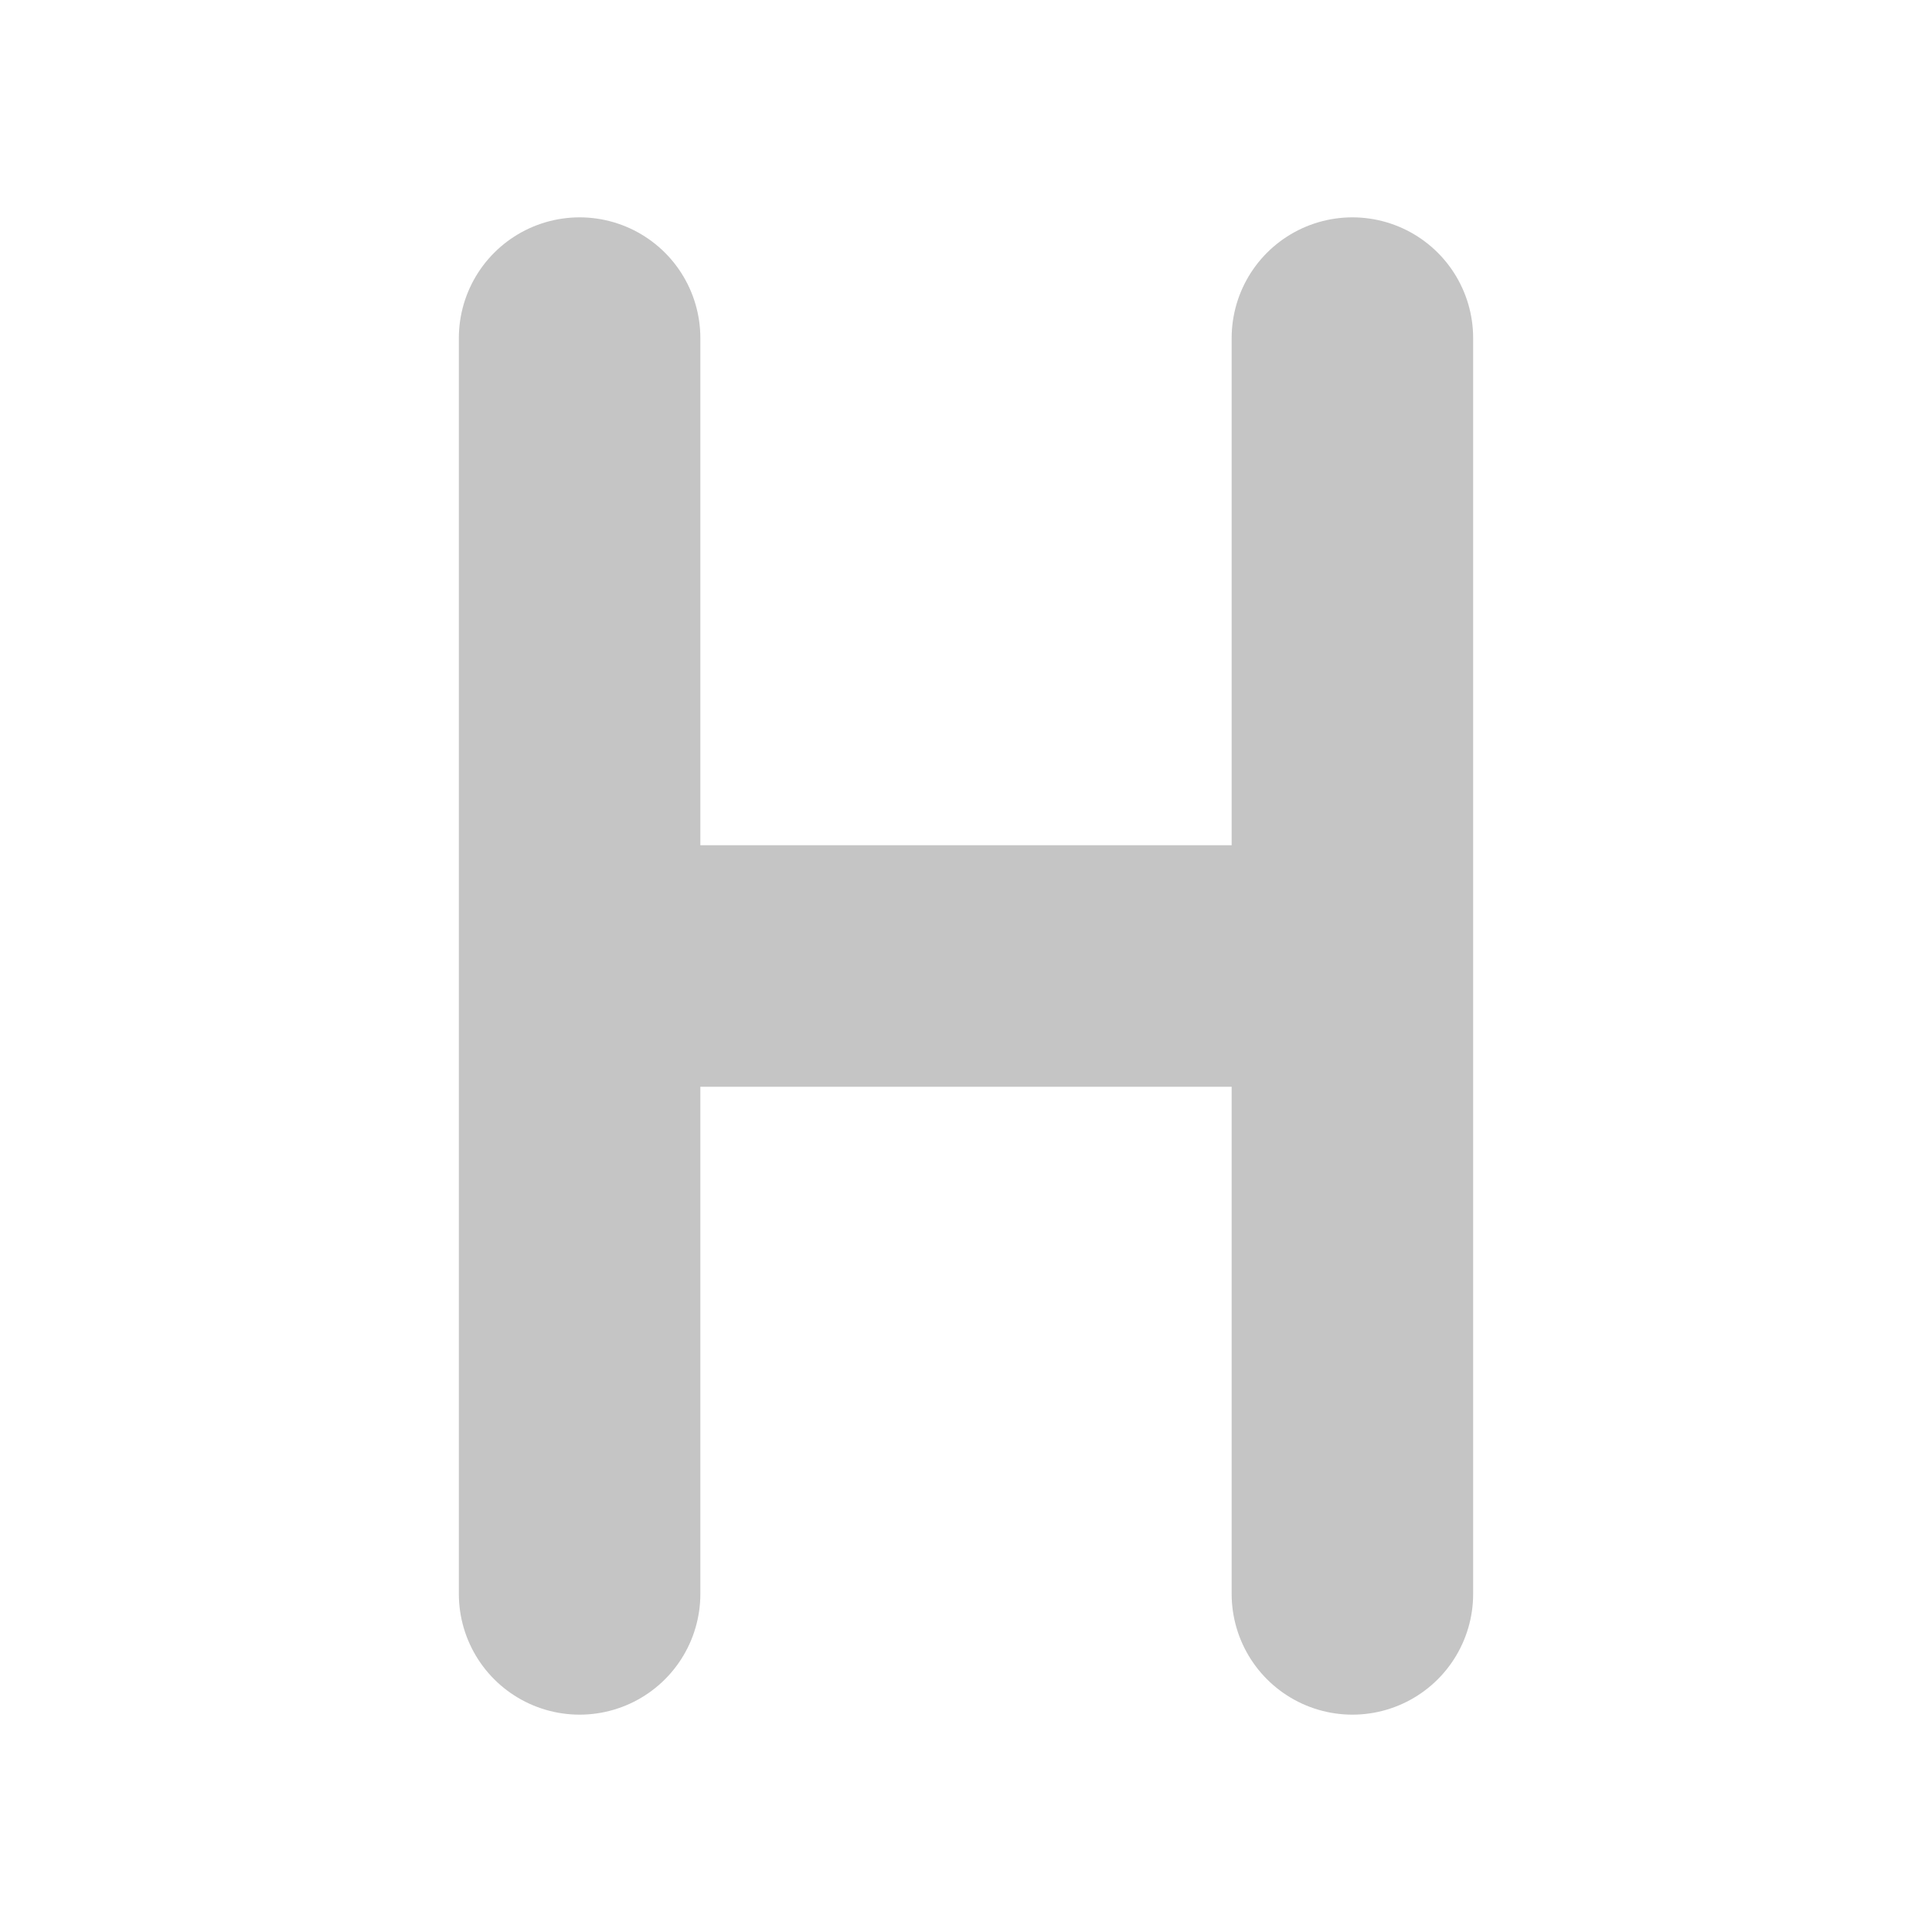
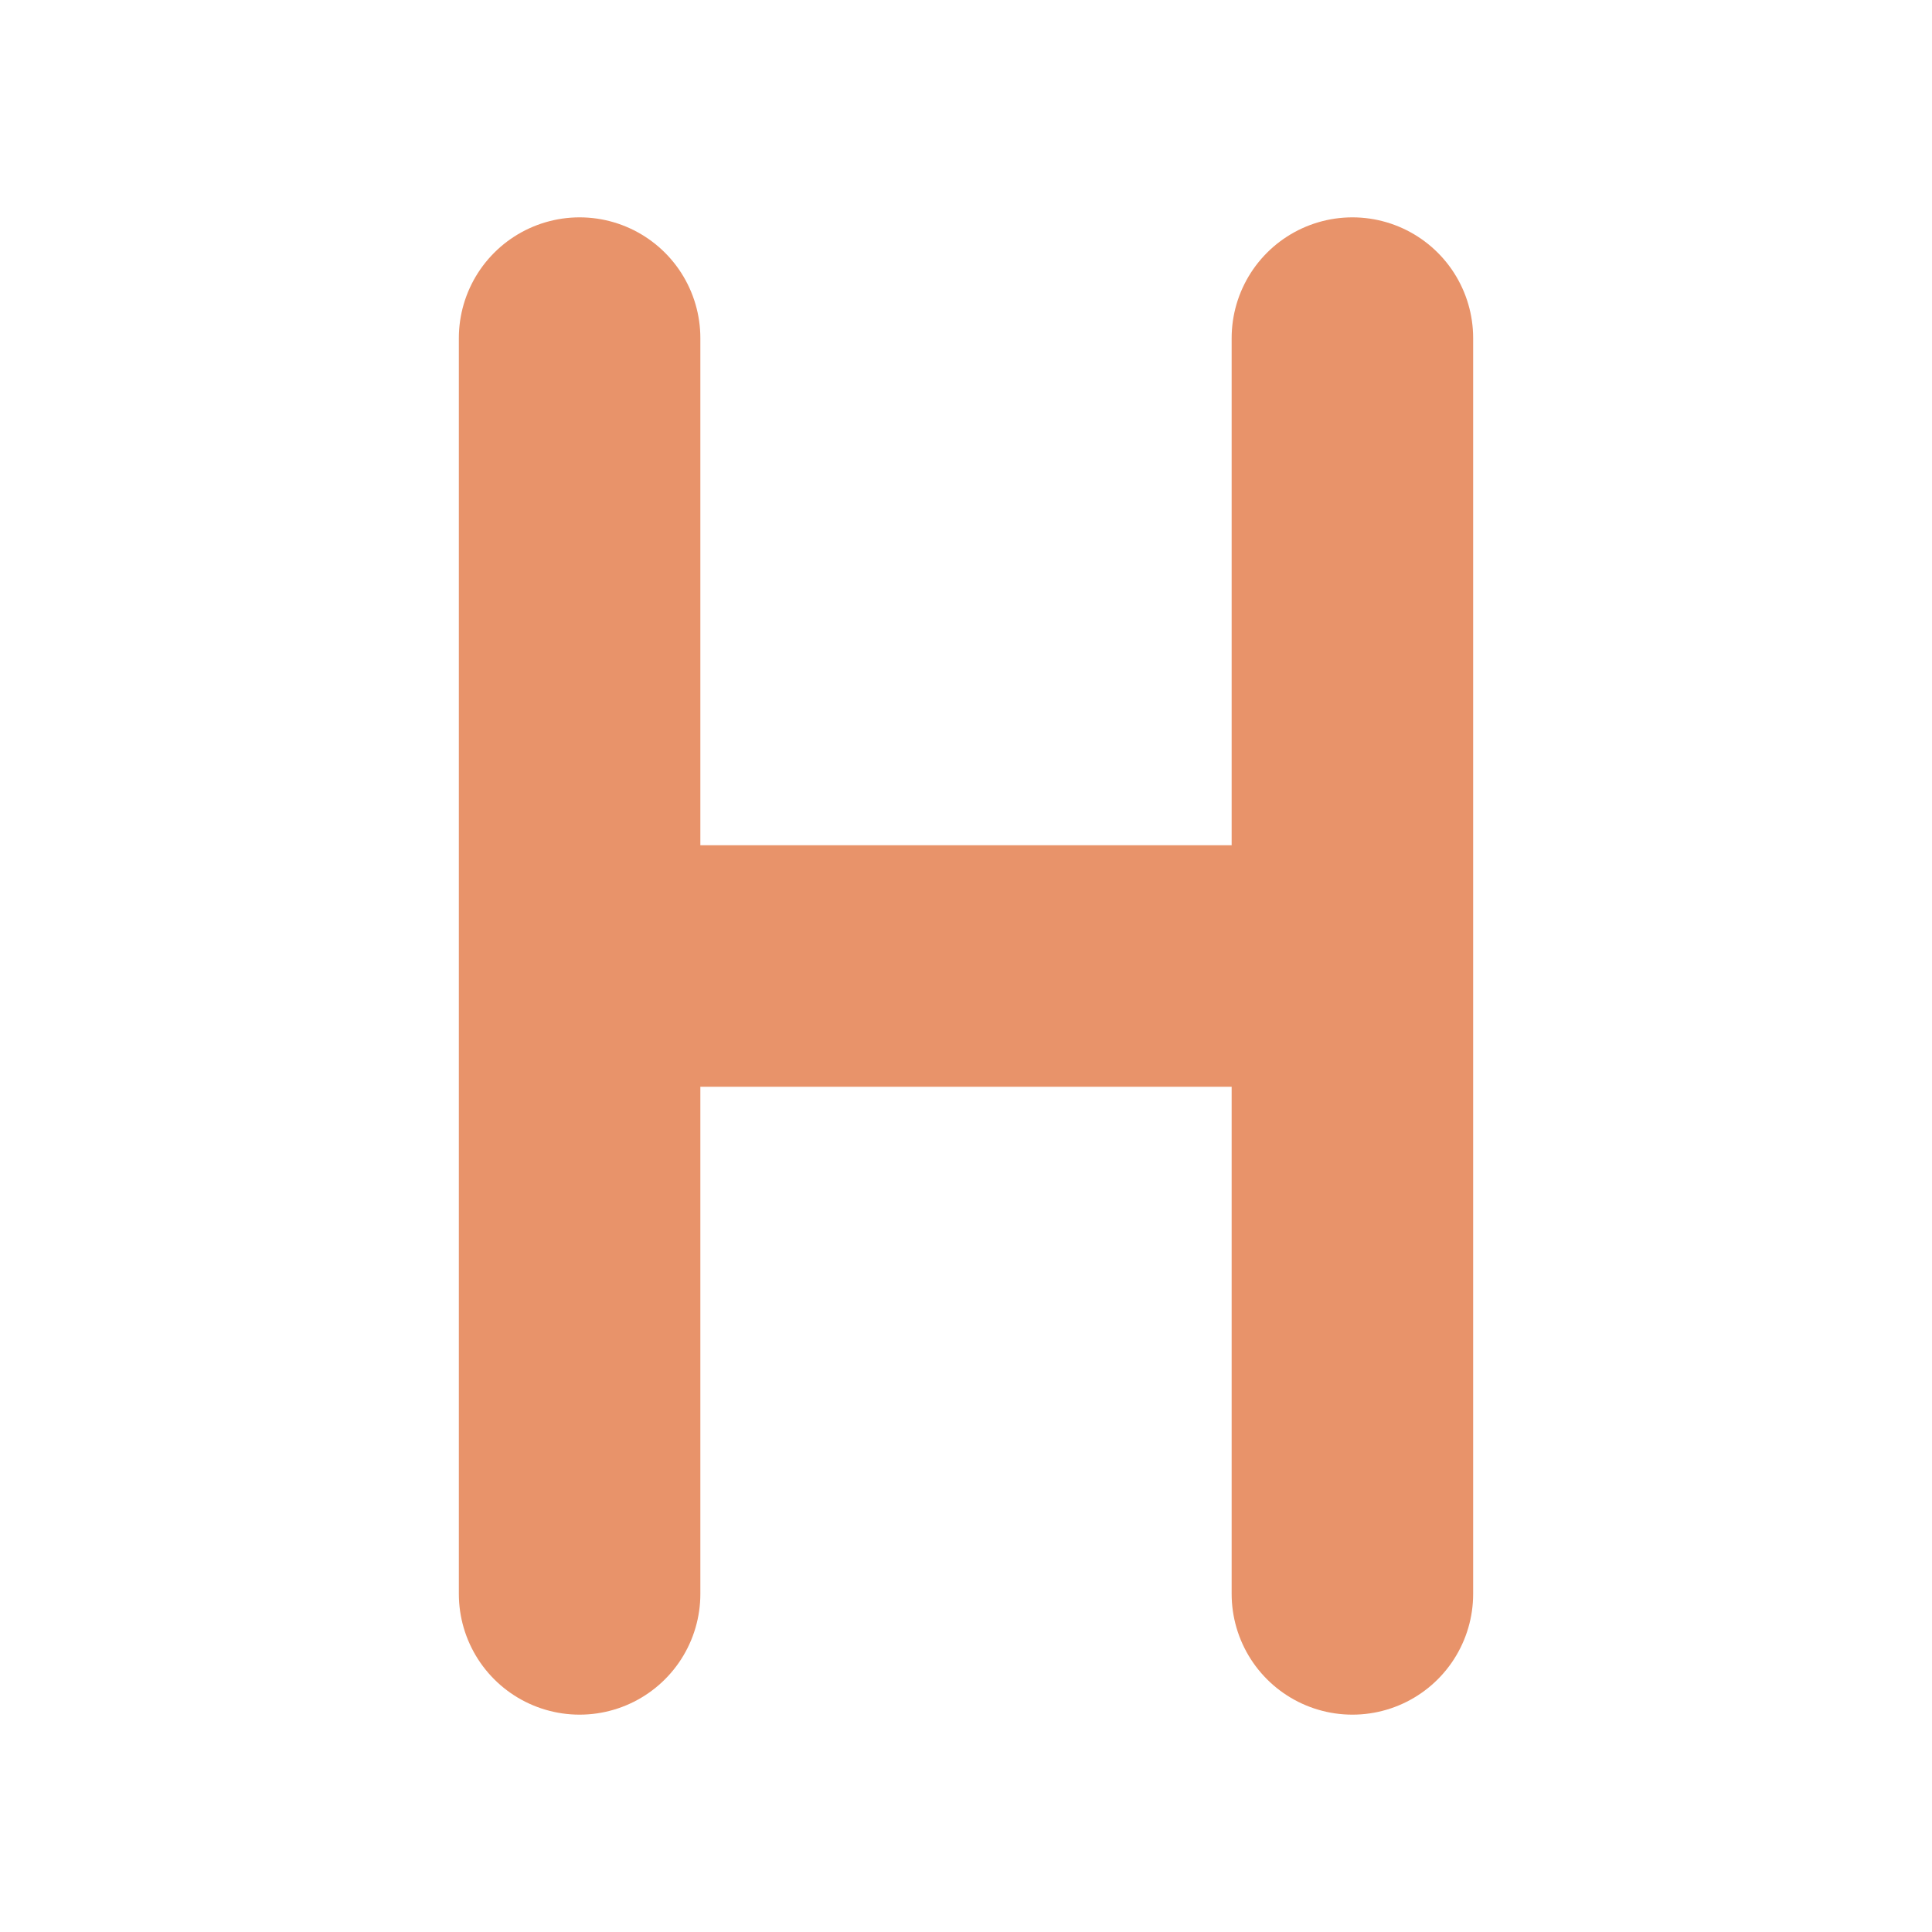
<svg xmlns="http://www.w3.org/2000/svg" width="16" height="16" viewBox="0 0 16 16">
-   <g fill="none" stroke="#C5C5C5" stroke-width="2" stroke-linecap="round" stroke-linejoin="round">
+   <g fill="none" stroke="#E8936A" stroke-width="2" stroke-linecap="round" stroke-linejoin="round">
    <path d="M4.8 2.8v10.4M11.2 2.8v10.4M4.8 8h6.4" />
  </g>
</svg>
